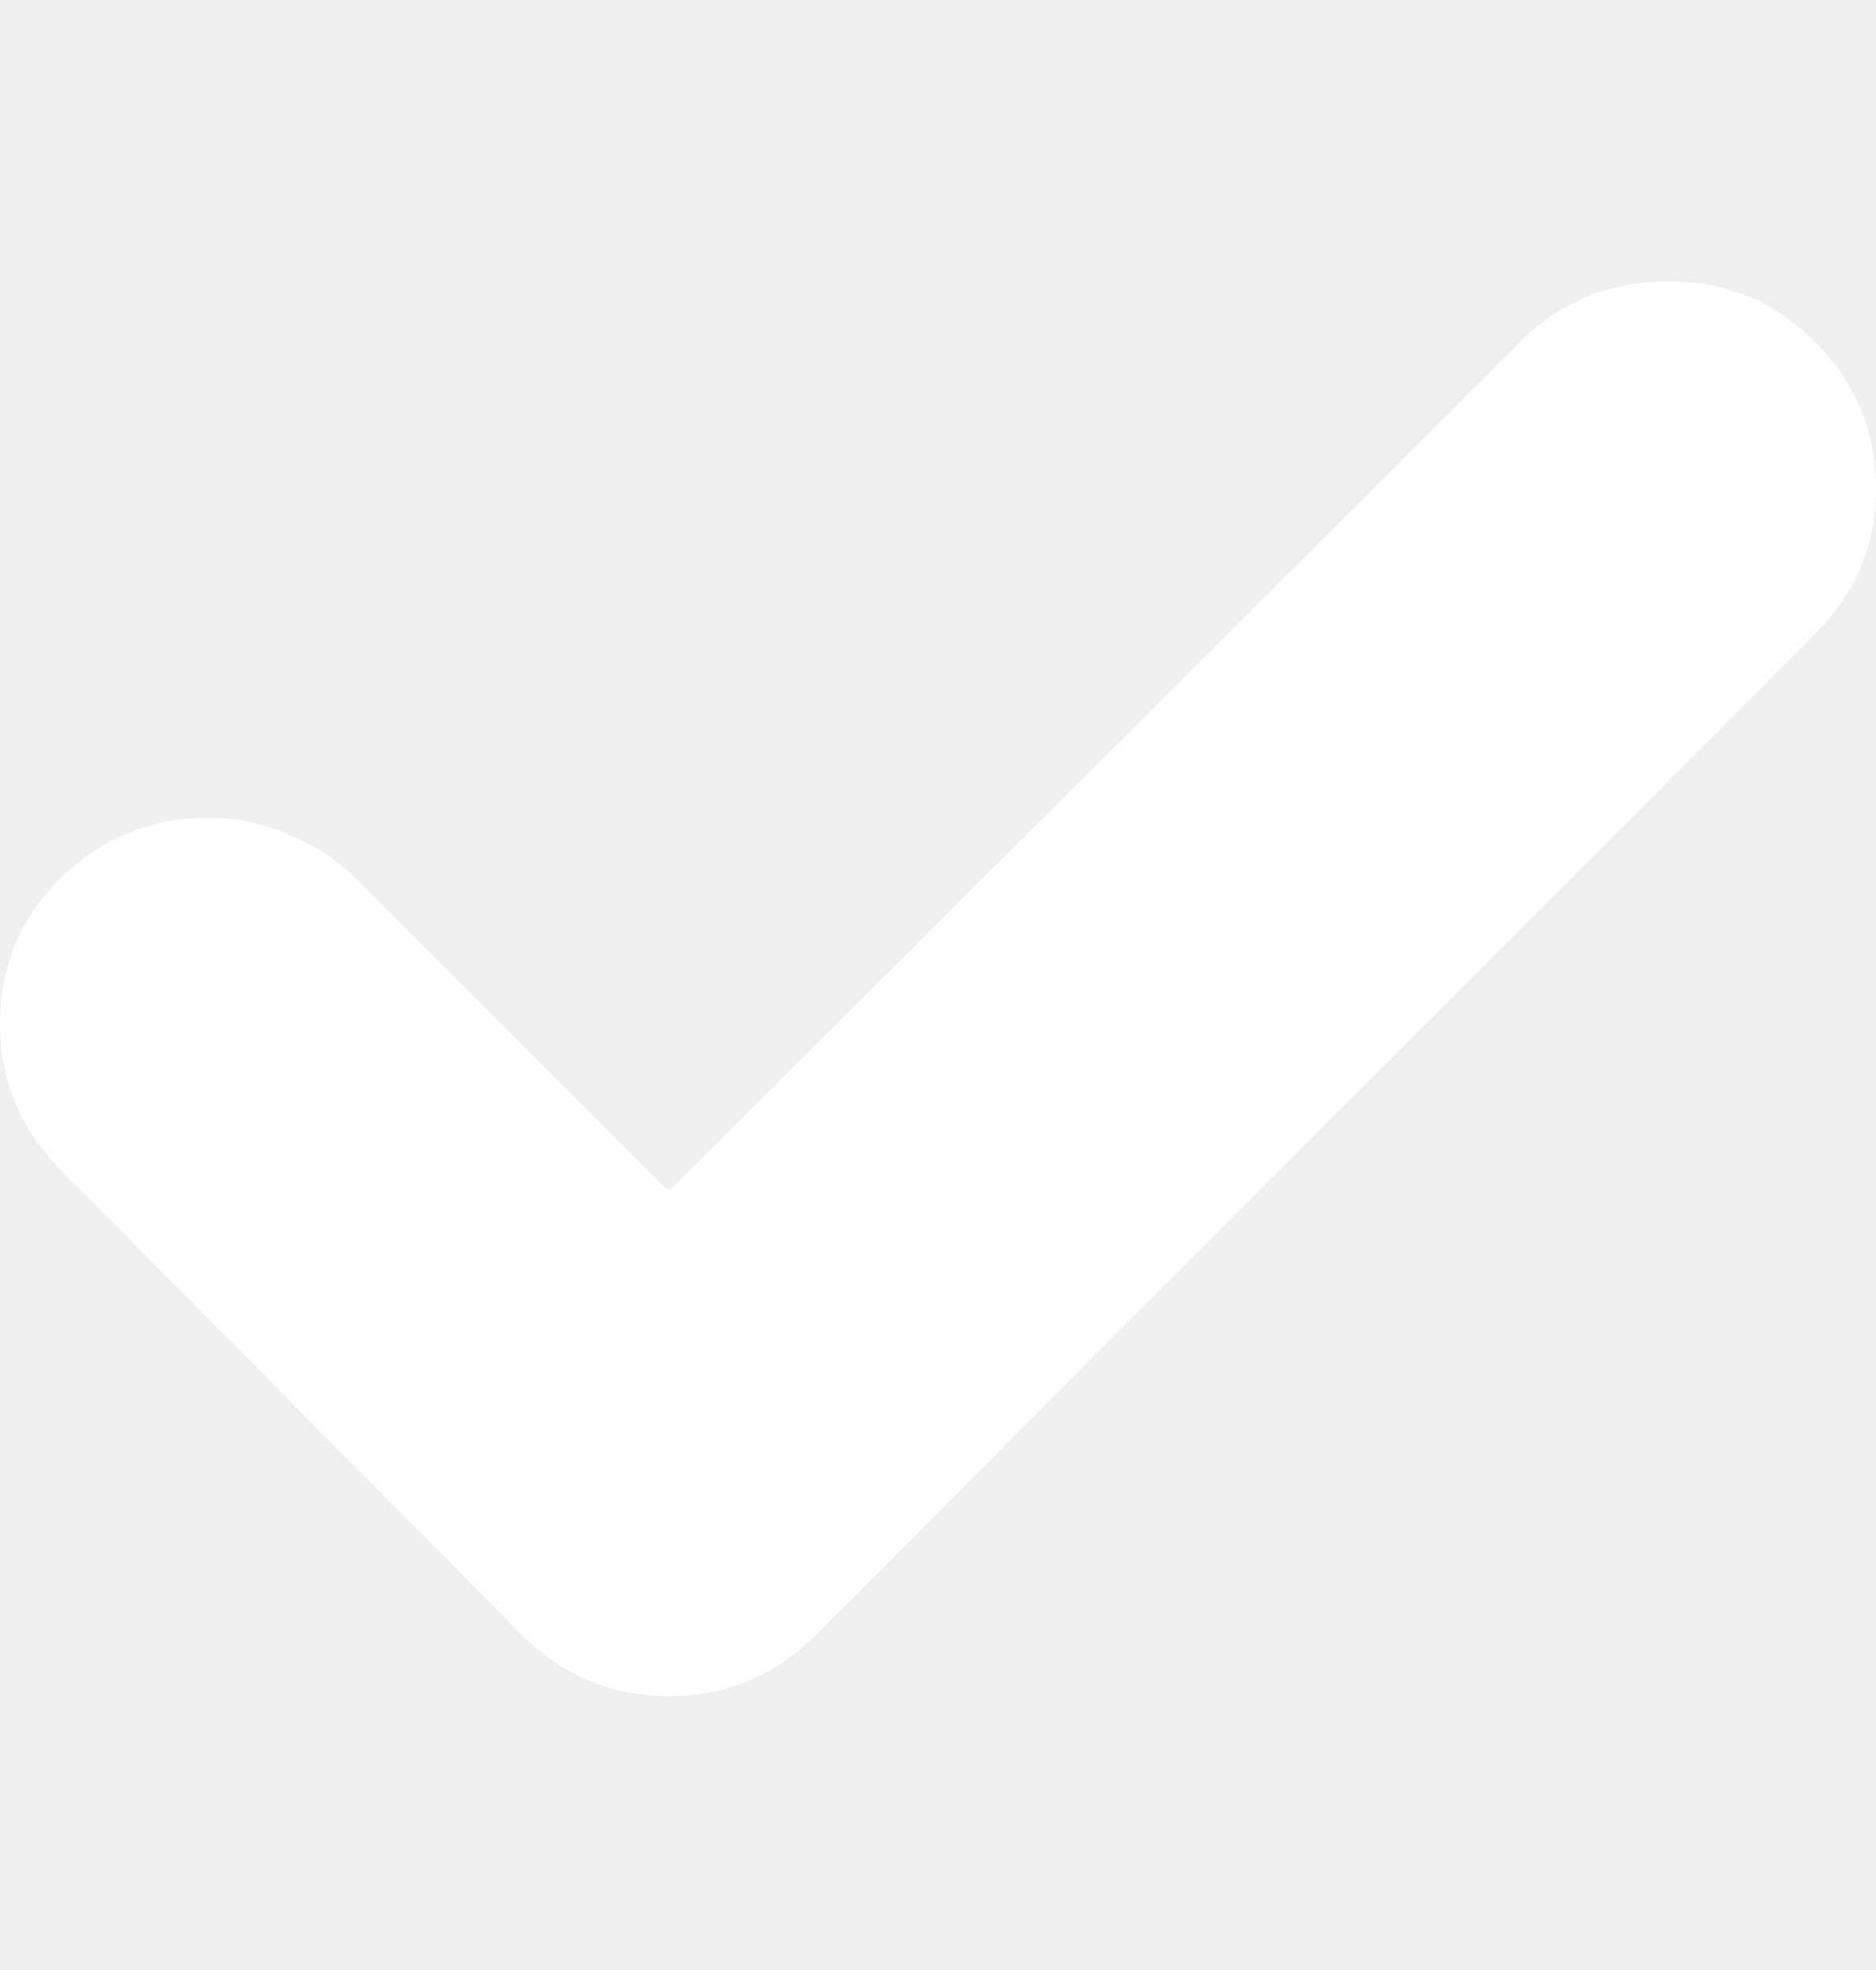
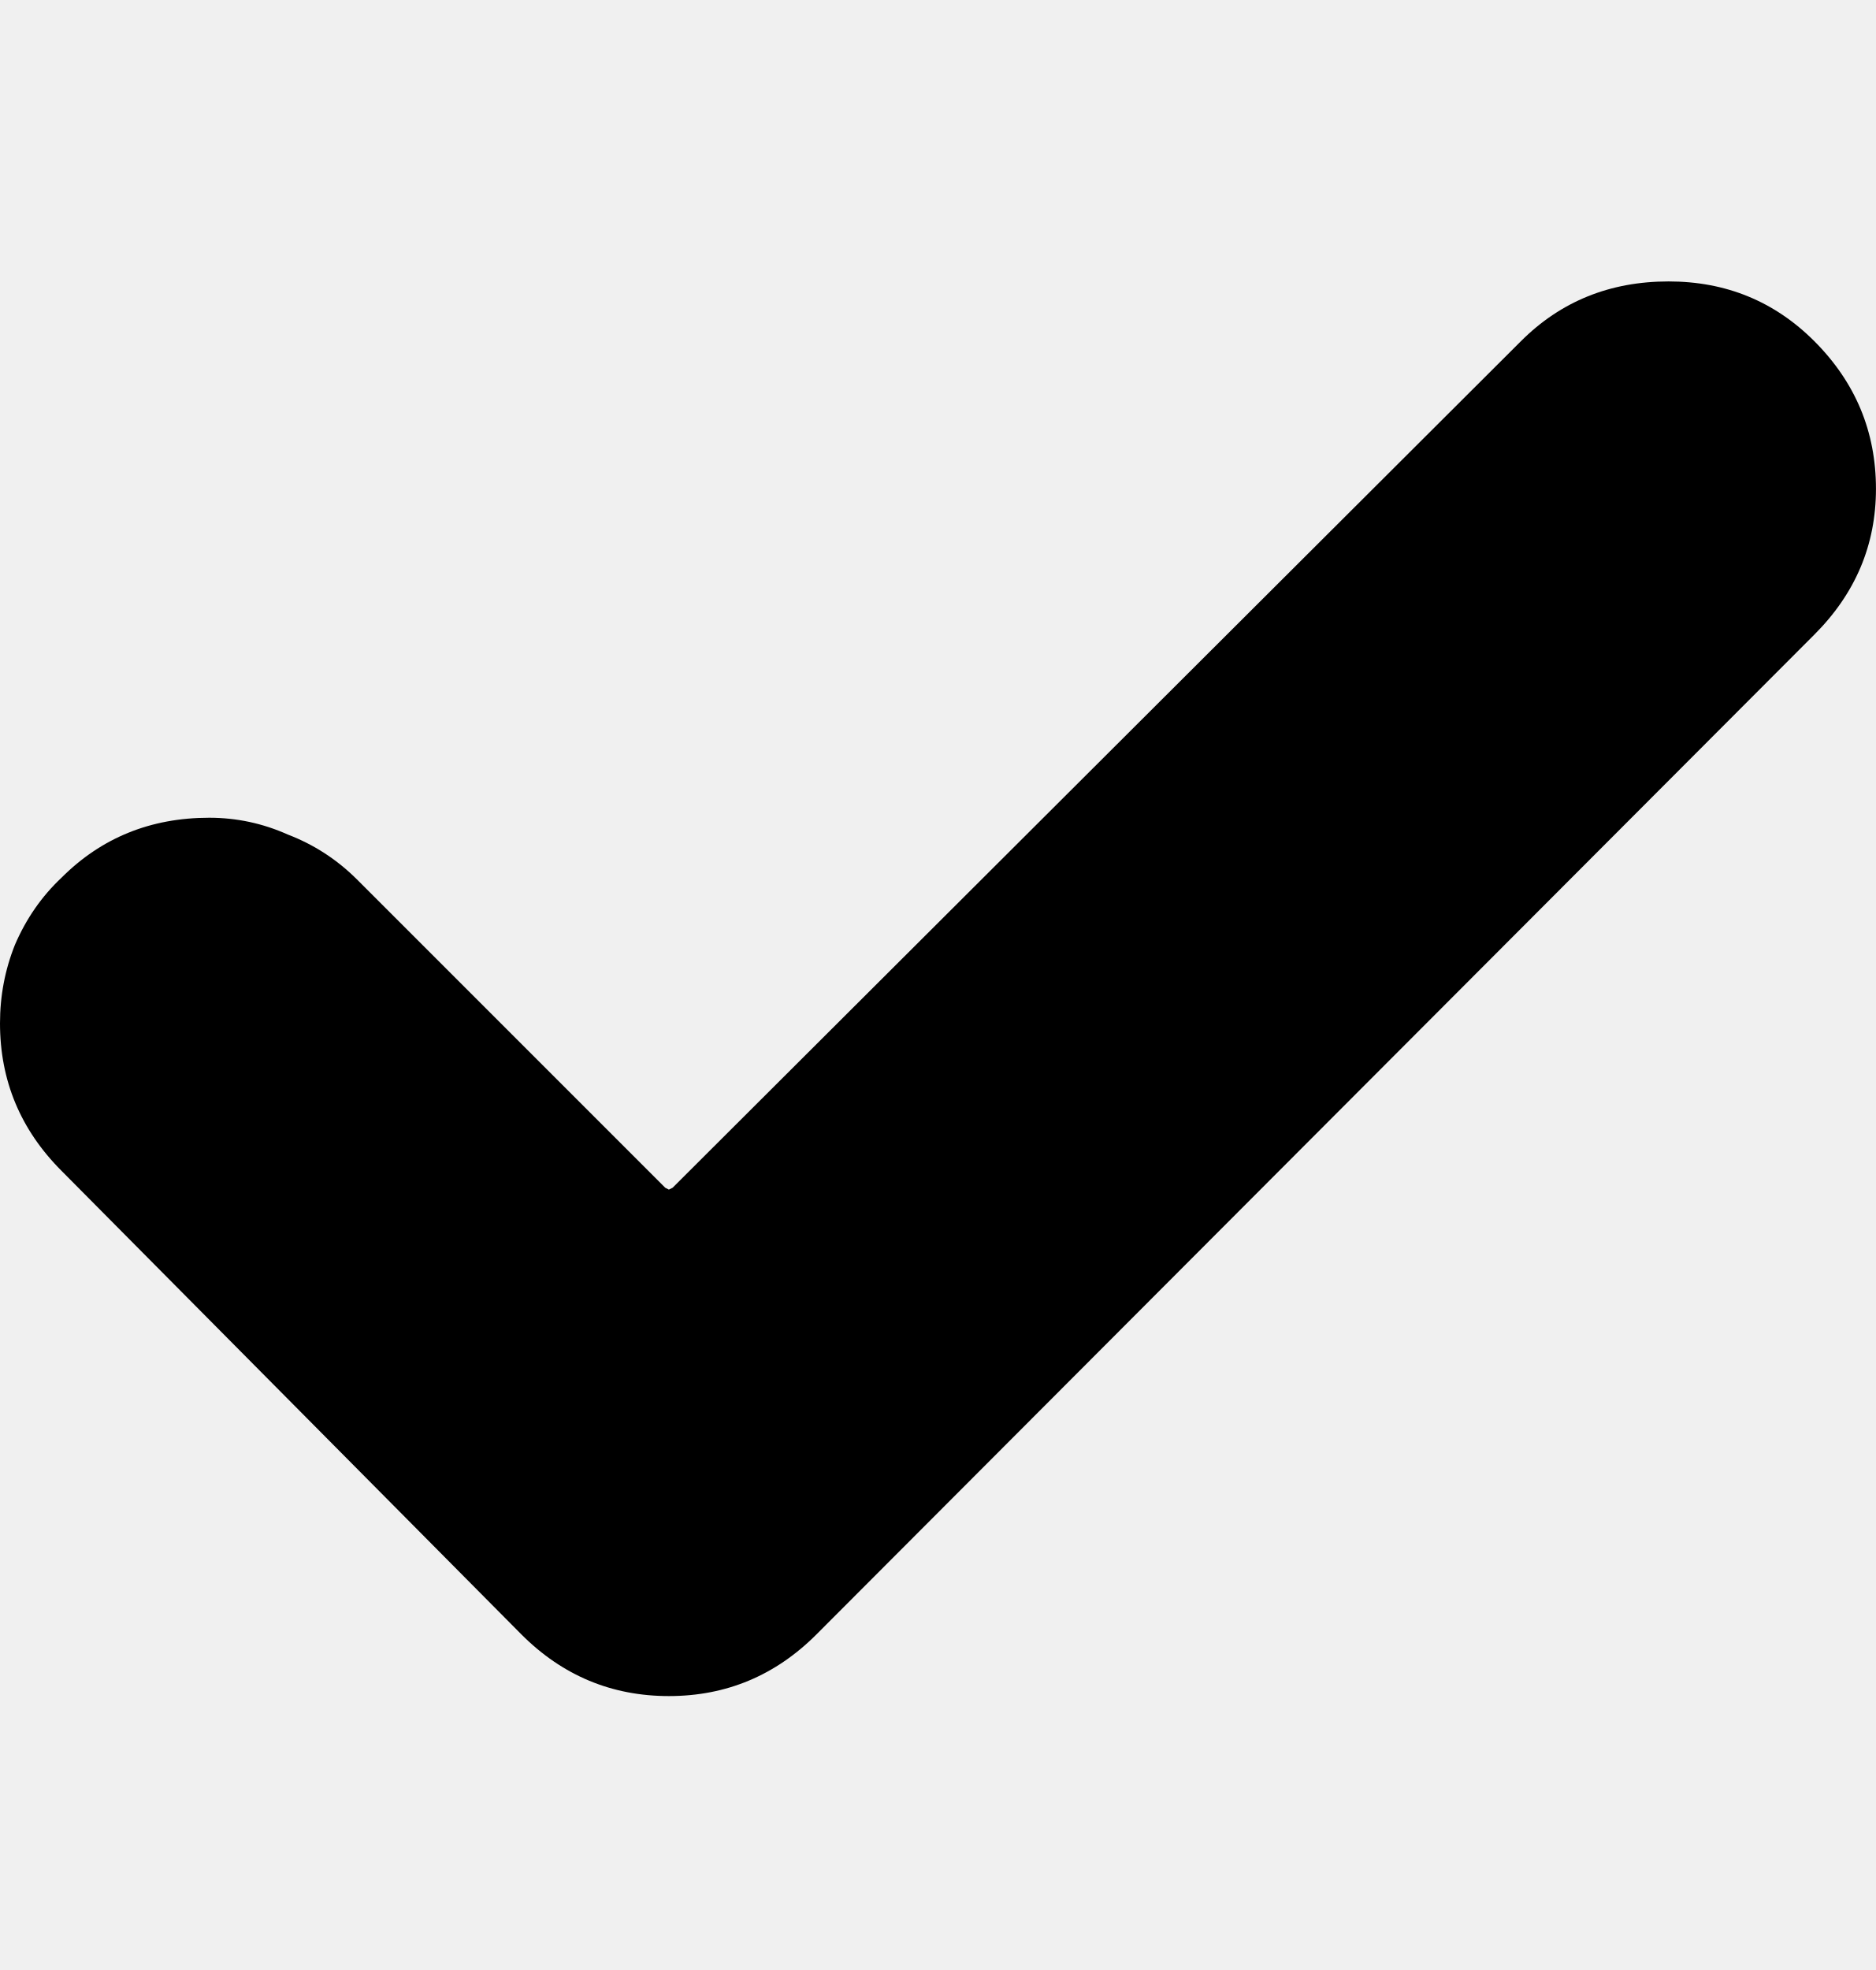
<svg xmlns="http://www.w3.org/2000/svg" width="20" height="21" viewBox="0 0 20 21" fill="none">
-   <path d="M7.131 18.08C7.742 18.08 8.267 17.861 8.705 17.422L19.343 6.765C19.781 6.327 20 5.809 20 5.211C20 4.6 19.781 4.076 19.343 3.637C18.918 3.212 18.4 3 17.789 3C17.165 3 16.64 3.212 16.215 3.637L7.171 12.661L7.131 12.681L7.092 12.661L3.805 9.374C3.592 9.162 3.347 9.003 3.068 8.896C2.802 8.777 2.523 8.717 2.231 8.717C1.607 8.717 1.082 8.93 0.657 9.355C0.445 9.554 0.279 9.793 0.159 10.072C0.053 10.337 0 10.616 0 10.908C0 11.519 0.219 12.044 0.657 12.482L5.558 17.422C5.996 17.861 6.521 18.08 7.131 18.08Z" fill="white" />
+   <path d="M7.131 18.08C7.742 18.08 8.267 17.861 8.705 17.422L19.343 6.765C19.781 6.327 20 5.809 20 5.211C20 4.6 19.781 4.076 19.343 3.637C18.918 3.212 18.4 3 17.789 3C17.165 3 16.64 3.212 16.215 3.637L7.171 12.661L7.131 12.681L7.092 12.661L3.805 9.374C3.592 9.162 3.347 9.003 3.068 8.896C2.802 8.777 2.523 8.717 2.231 8.717C1.607 8.717 1.082 8.93 0.657 9.355C0.445 9.554 0.279 9.793 0.159 10.072C0.053 10.337 0 10.616 0 10.908C0 11.519 0.219 12.044 0.657 12.482L5.558 17.422C5.996 17.861 6.521 18.08 7.131 18.08Z" fill="currentColor" />
</svg>
